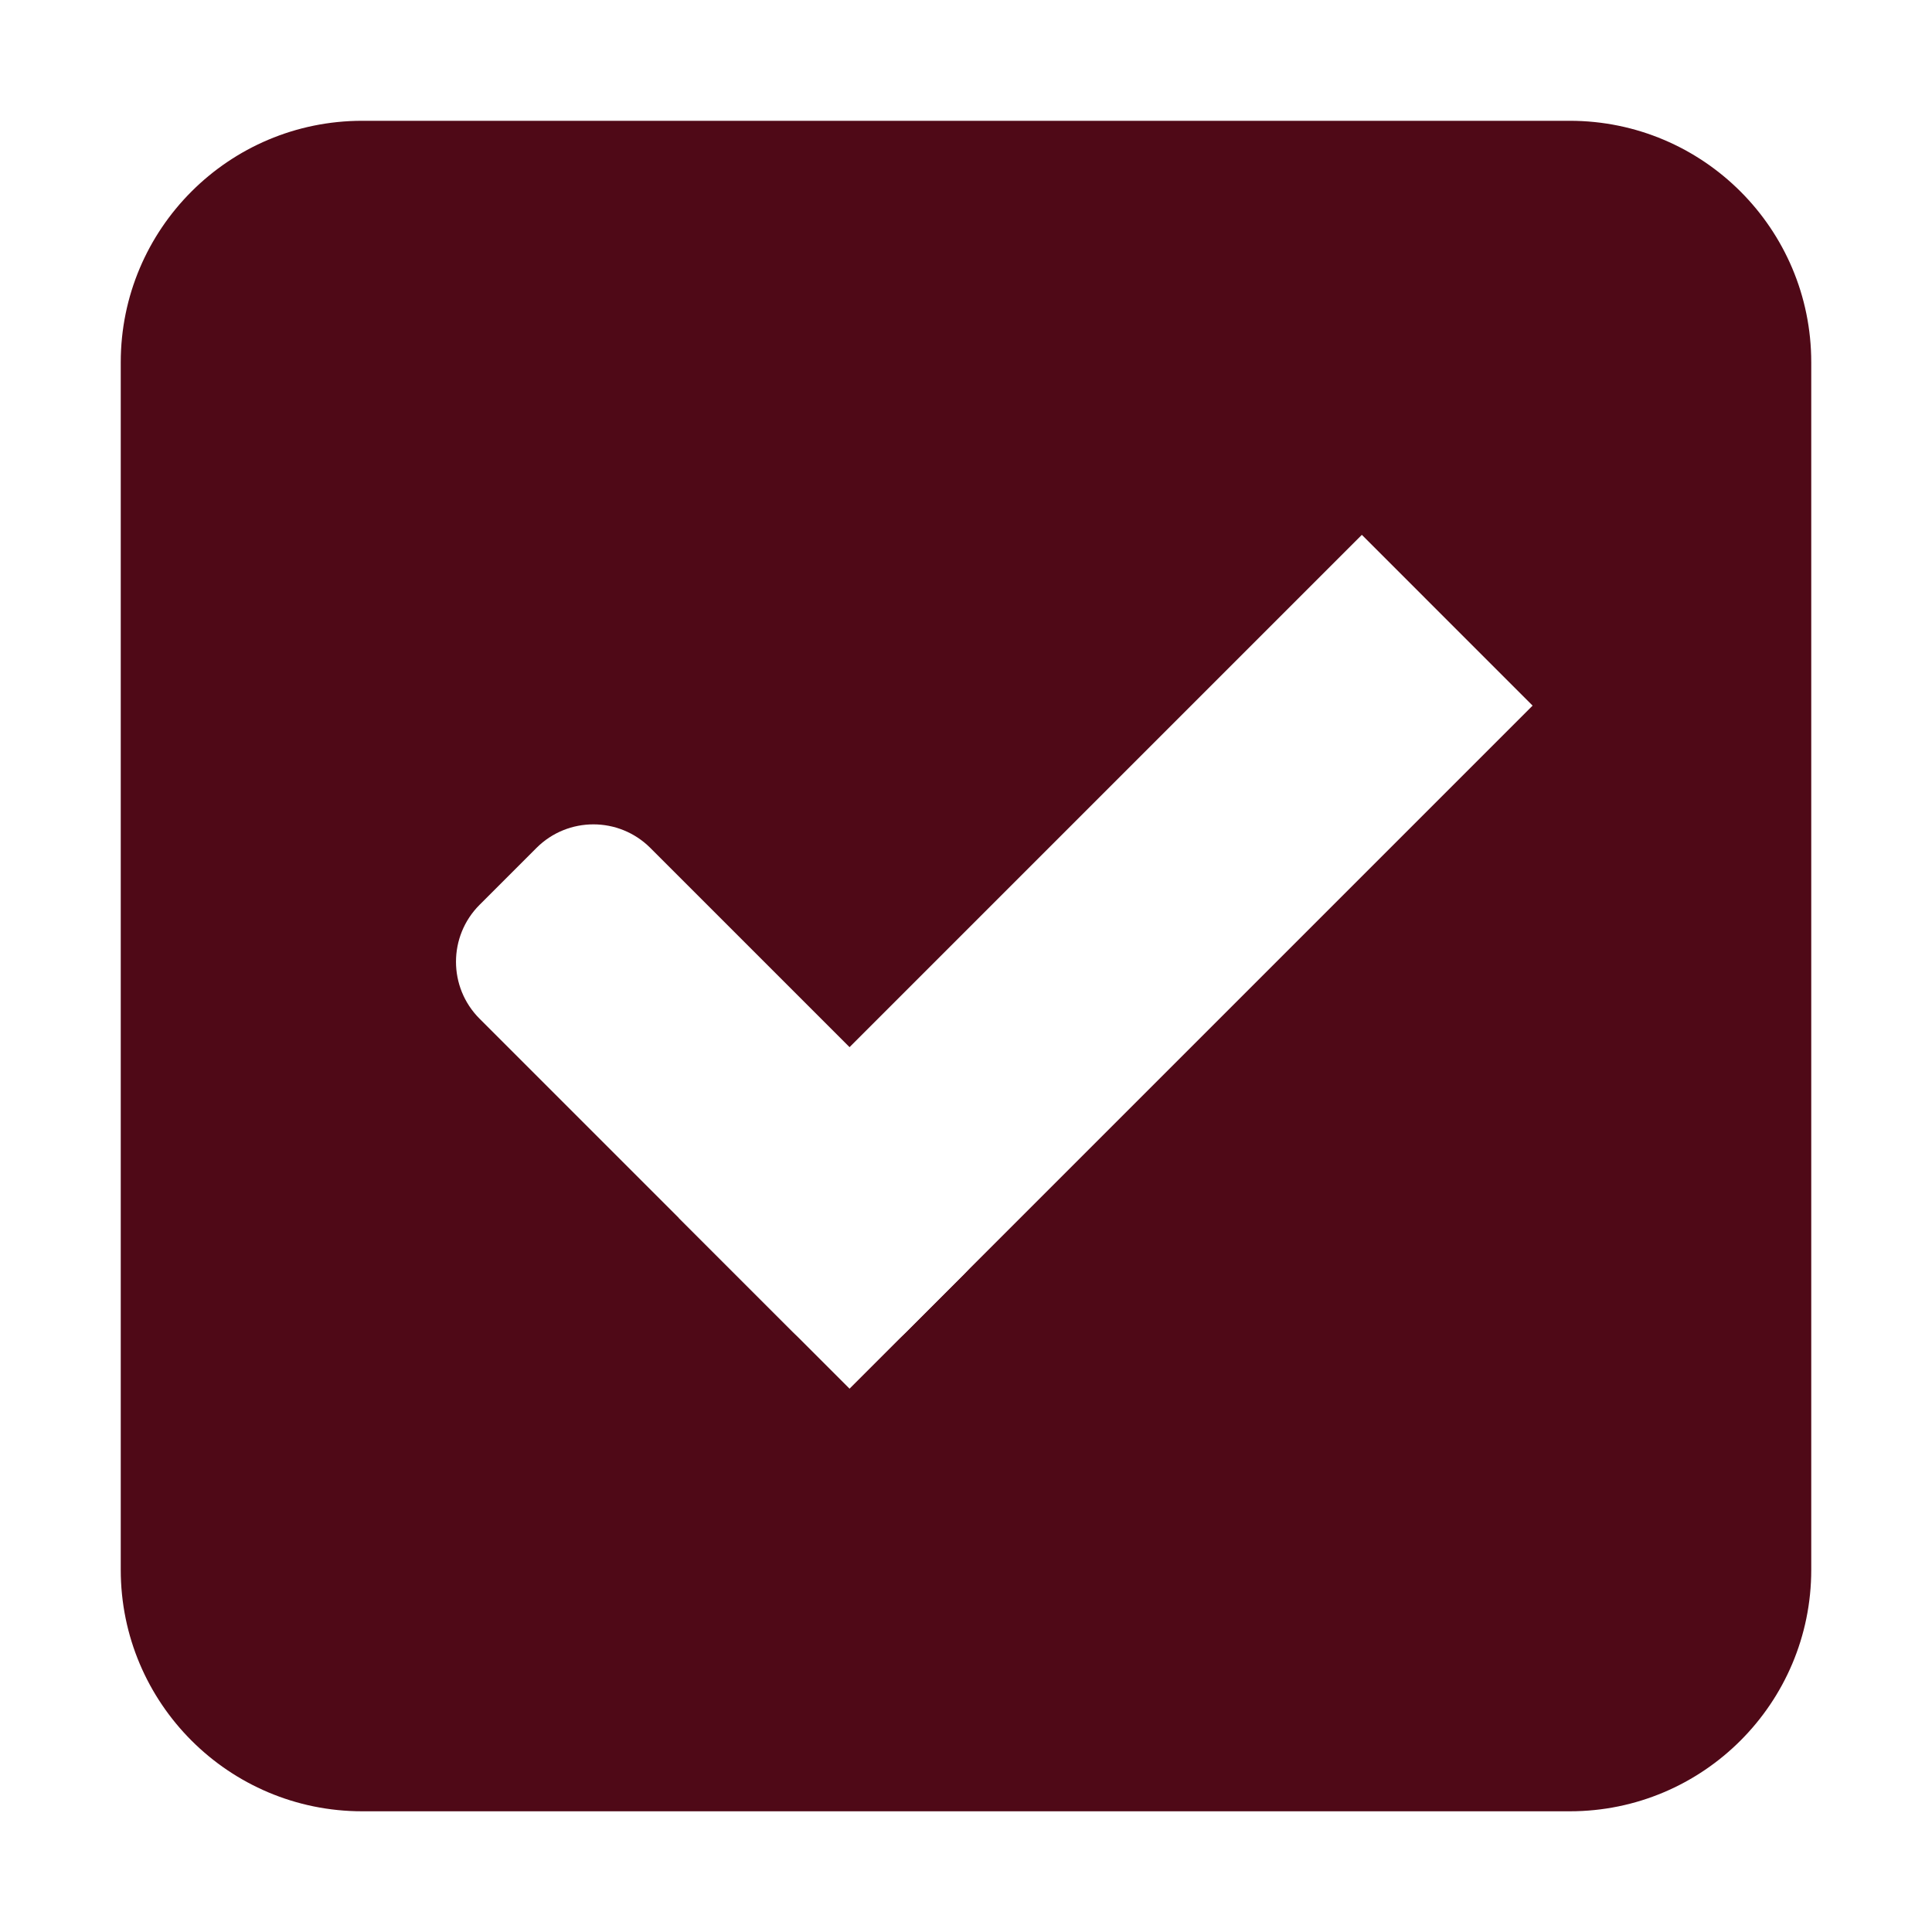
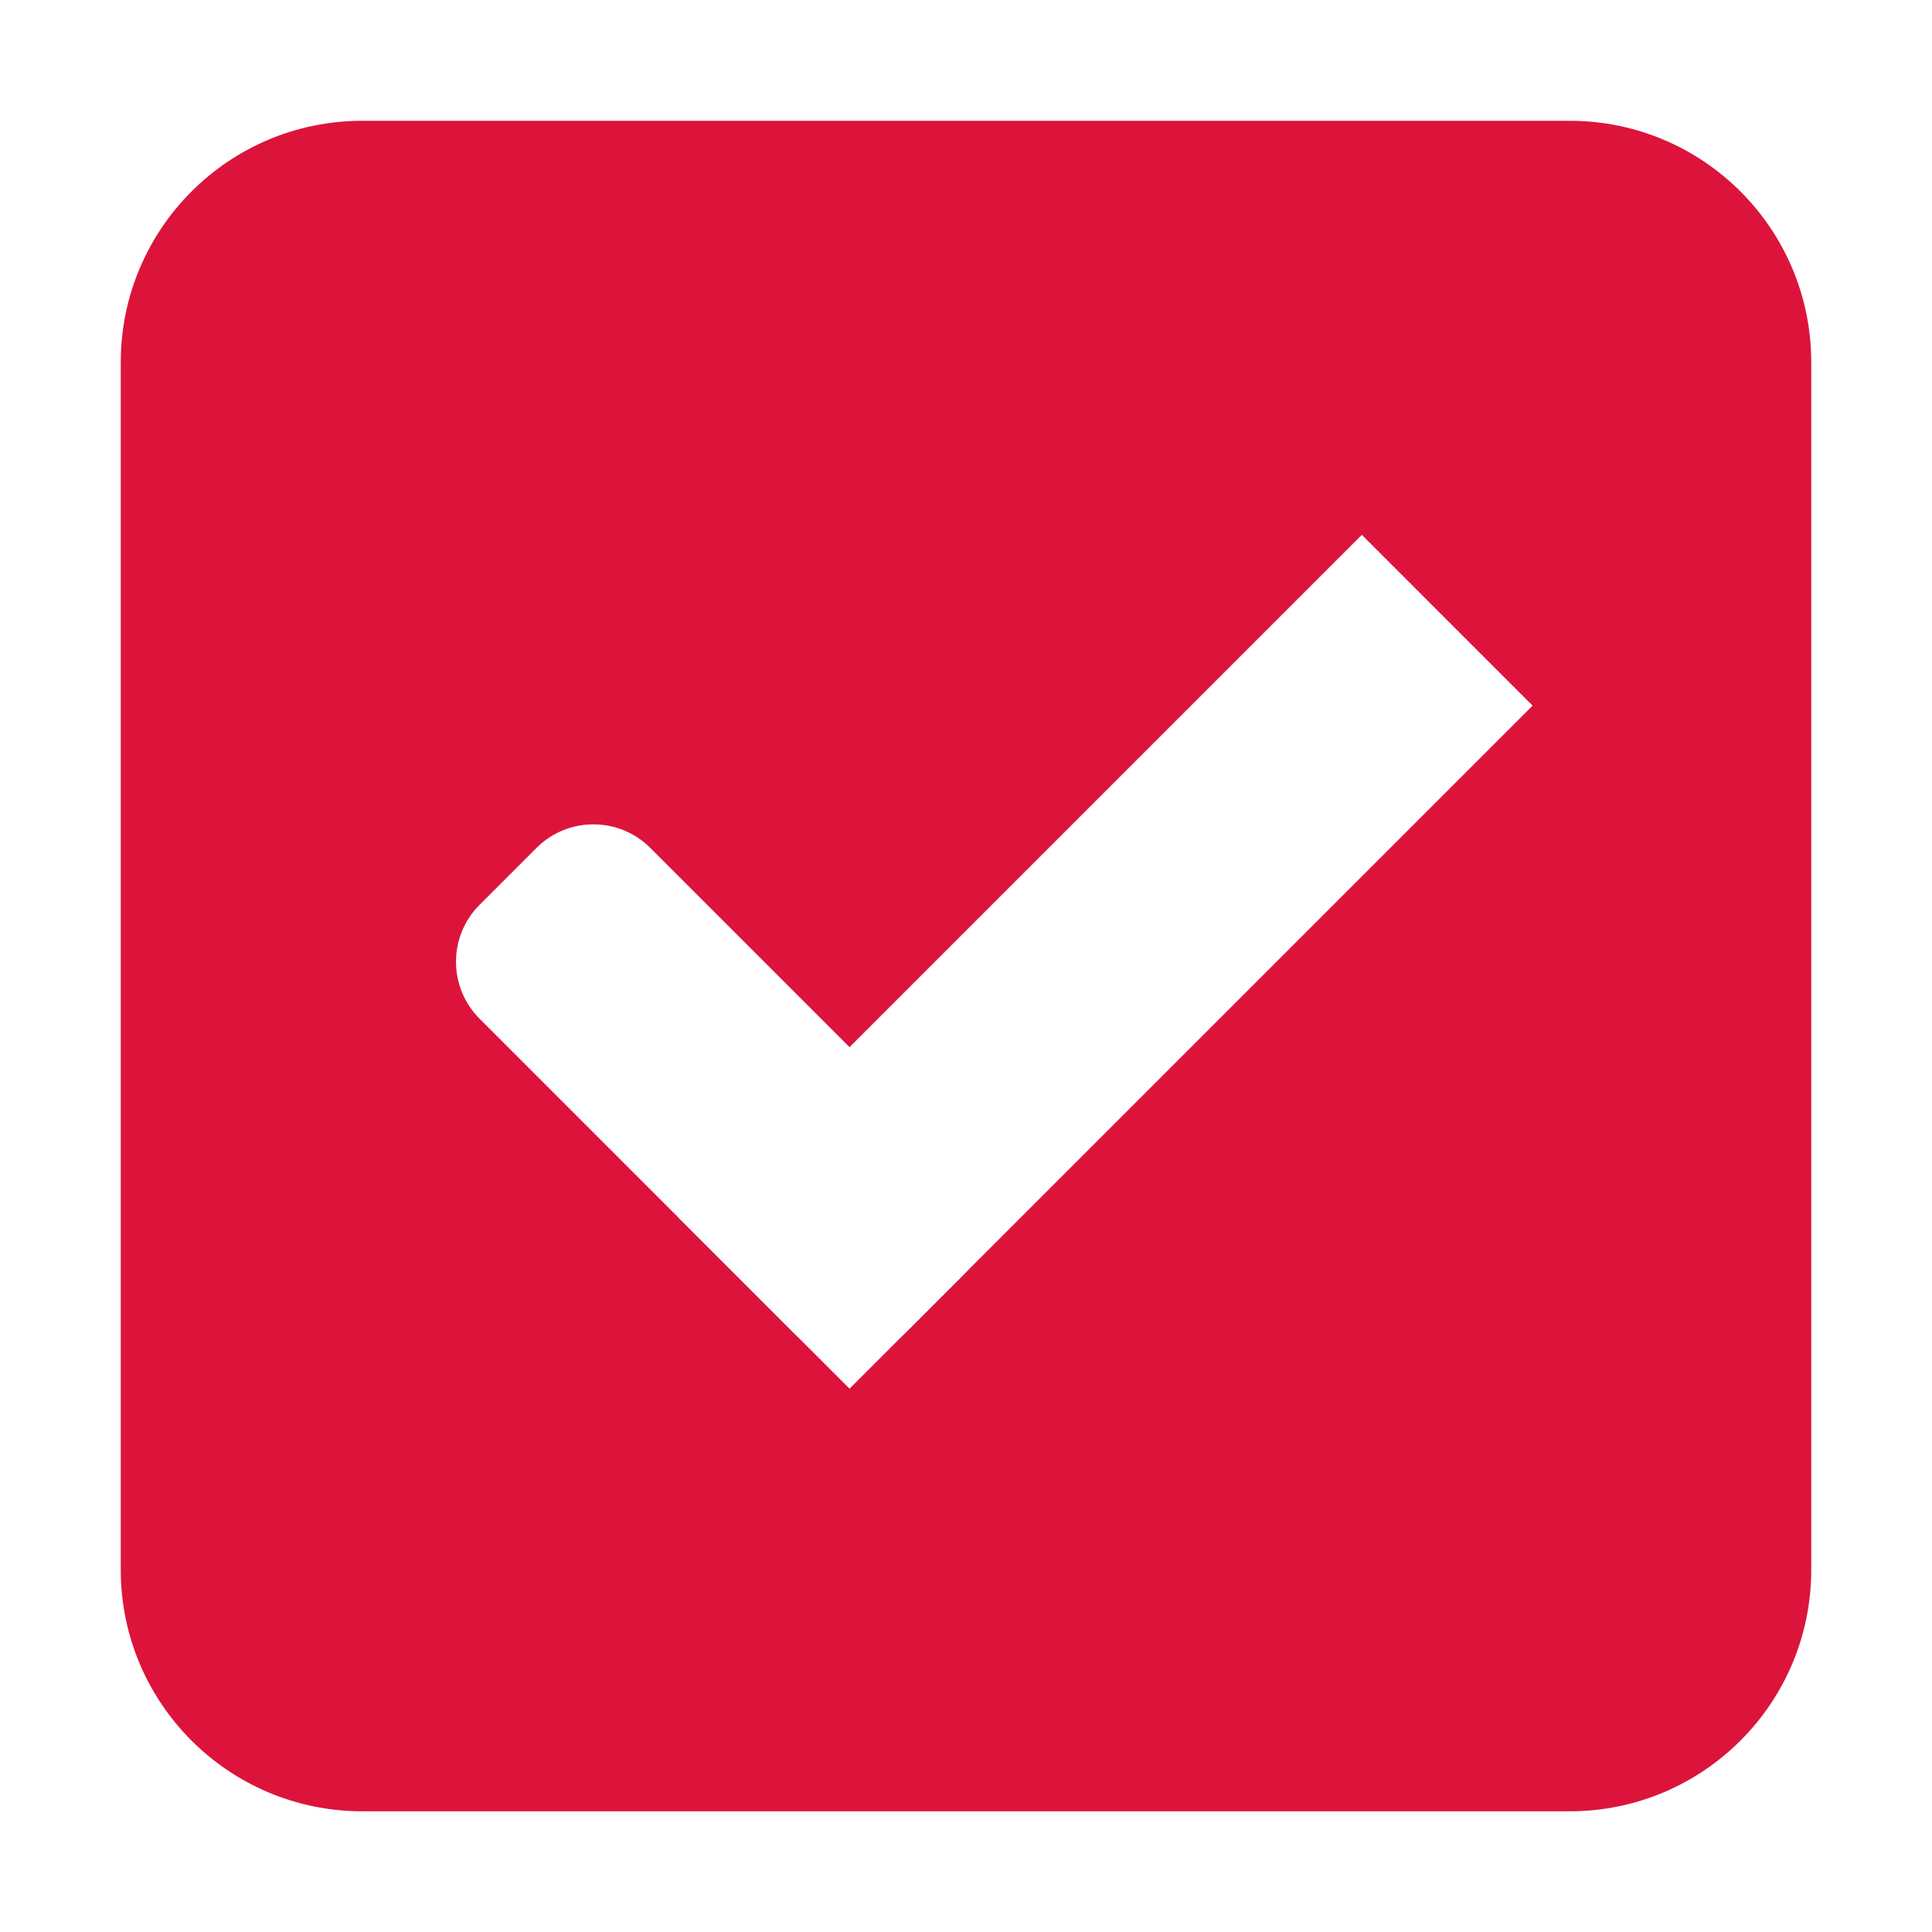
<svg xmlns="http://www.w3.org/2000/svg" xmlns:xlink="http://www.w3.org/1999/xlink" width="16" height="16" id="svg2" version="1.1">
  <defs id="defs4">
    <linearGradient id="selected_fg_color">
      <stop style="stop-color:#ffffff;stop-opacity:1;" offset="0" id="stop4169" />
    </linearGradient>
    <linearGradient id="selected_bg_color">
      <stop style="stop-color:#5294e2;stop-opacity:1;" offset="0" id="stop4166" />
    </linearGradient>
    <linearGradient id="linearGradient7704">
      <stop style="stop-color:#4080fb;stop-opacity:0.745;" offset="0" id="stop7706" />
      <stop style="stop-color:#4080fb;stop-opacity:0.492;" offset="1" id="stop7708" />
    </linearGradient>
    <linearGradient id="linearGradient7694">
      <stop style="stop-color:#0f0f0f;stop-opacity:1;" offset="0" id="stop7696" />
      <stop id="stop7698" offset="0.078" style="stop-color:#171717;stop-opacity:1;" />
      <stop style="stop-color:#171717;stop-opacity:1;" offset="0.974" id="stop7700" />
      <stop style="stop-color:#1b1b1b;stop-opacity:1;" offset="1" id="stop7702" />
    </linearGradient>
    <linearGradient id="linearGradient3969-0-4-9">
      <stop style="stop-color:#353537;stop-opacity:1;" offset="0" id="stop3971-2-2-7" />
      <stop style="stop-color:#4d4f52;stop-opacity:1;" offset="1" id="stop3973-0-5-3" />
    </linearGradient>
    <linearGradient xlink:href="#selected_fg_color" id="linearGradient4171" x1="10.5" y1="1033.362" x2="10.5" y2="1035.362" gradientUnits="userSpaceOnUse" />
    <linearGradient xlink:href="#selected_fg_color" id="linearGradient4173" x1="12" y1="1027.362" x2="12" y2="1035.362" gradientUnits="userSpaceOnUse" />
  </defs>
  <g id="layer1" transform="translate(0,-1036.362)">
    <g id="checkbox-checked-dark" transform="translate(16.83713,14.01041)">
      <g transform="translate(-52.83713,1021.99)" style="display:inline;opacity:1" id="checkbox-checked">
        <g id="checkbox-unchecked-5" style="display:inline" transform="translate(19,0)">
          <g id="sdsd-7">
            <g transform="translate(0,-30)" id="scdsdcd-5">
              <g transform="matrix(0.9295198,0,0,0.9291437,-156.7507,-212.9618)" id="g15812-6-6-1-5" style="display:inline">
                <g style="display:inline" id="g5489-2-9-6-8-8-53" transform="matrix(0.5089163,0,0,0.5173982,161.7932,197.5643)">
                  <g id="g5428-8-1-4-0-0-4" />
                </g>
              </g>
              <rect style="color:#000000;display:inline;overflow:visible;visibility:visible;fill:none;stroke:none;stroke-width:2;marker:none;enable-background:accumulate" id="rect13523-7" width="16" height="16" x="17" y="30.362" />
              <g id="g5400-6">
-                 <rect rx="2" y="31.362" x="18" height="14" width="14" id="rect5147-9-1-5-7-6-7" style="color:#000000;display:inline;overflow:visible;visibility:visible;fill:#4f0917;fill-opacity:1;stroke:#000000;stroke-width:0;stroke-linecap:butt;stroke-linejoin:round;stroke-miterlimit:4;stroke-dasharray:none;stroke-dashoffset:0;stroke-opacity:1;marker:none;enable-background:accumulate" ry="2" />
+                 <rect rx="2" y="31.362" x="18" height="14" width="14" id="rect5147-9-1-5-7-6-7" style="color:#000000;display:inline;overflow:visible;visibility:visible;fill:#dc143c;fill-opacity:1;stroke:#000000;stroke-width:0;stroke-linecap:butt;stroke-linejoin:round;stroke-miterlimit:4;stroke-dasharray:none;stroke-dashoffset:0;stroke-opacity:1;marker:none;enable-background:accumulate" ry="2" />
              </g>
            </g>
          </g>
        </g>
        <g id="checkbox-checked-dark-7" transform="translate(36,-1036)" style="display:inline">
          <g id="g3981-6-4" transform="matrix(0.7071068,0.7071068,-0.7071068,0.7071068,729.9547,305.0582)" style="opacity:0.85;fill:#1a1a1a;fill-opacity:1" />
          <g id="g4049-2" transform="matrix(0.7071068,0.7071068,-0.7071068,0.7071068,727.9444,295.3112)">
            <g id="g4056-7" transform="translate(12.37438,11.53123)">
              <g id="g3981-0" transform="translate(-3,-4.999983)" style="fill:#3b3c3e;fill-opacity:1">
                <rect ry="0.667" rx="0.667" y="1033.362" x="8" height="2" width="5" id="rect3977-39" style="fill:url(#linearGradient4171);fill-opacity:1;stroke:none" />
                <rect ry="0" y="1027.362" x="11" height="8" width="2" id="rect3979-7" style="fill:url(#linearGradient4173);fill-opacity:1;stroke:none" />
              </g>
              <rect style="fill:#eeeeee;fill-opacity:0;stroke:none" id="rect4047-81" width="3" height="1" x="5" y="-8" transform="translate(0,1036.362)" />
            </g>
          </g>
        </g>
      </g>
    </g>
  </g>
</svg>
